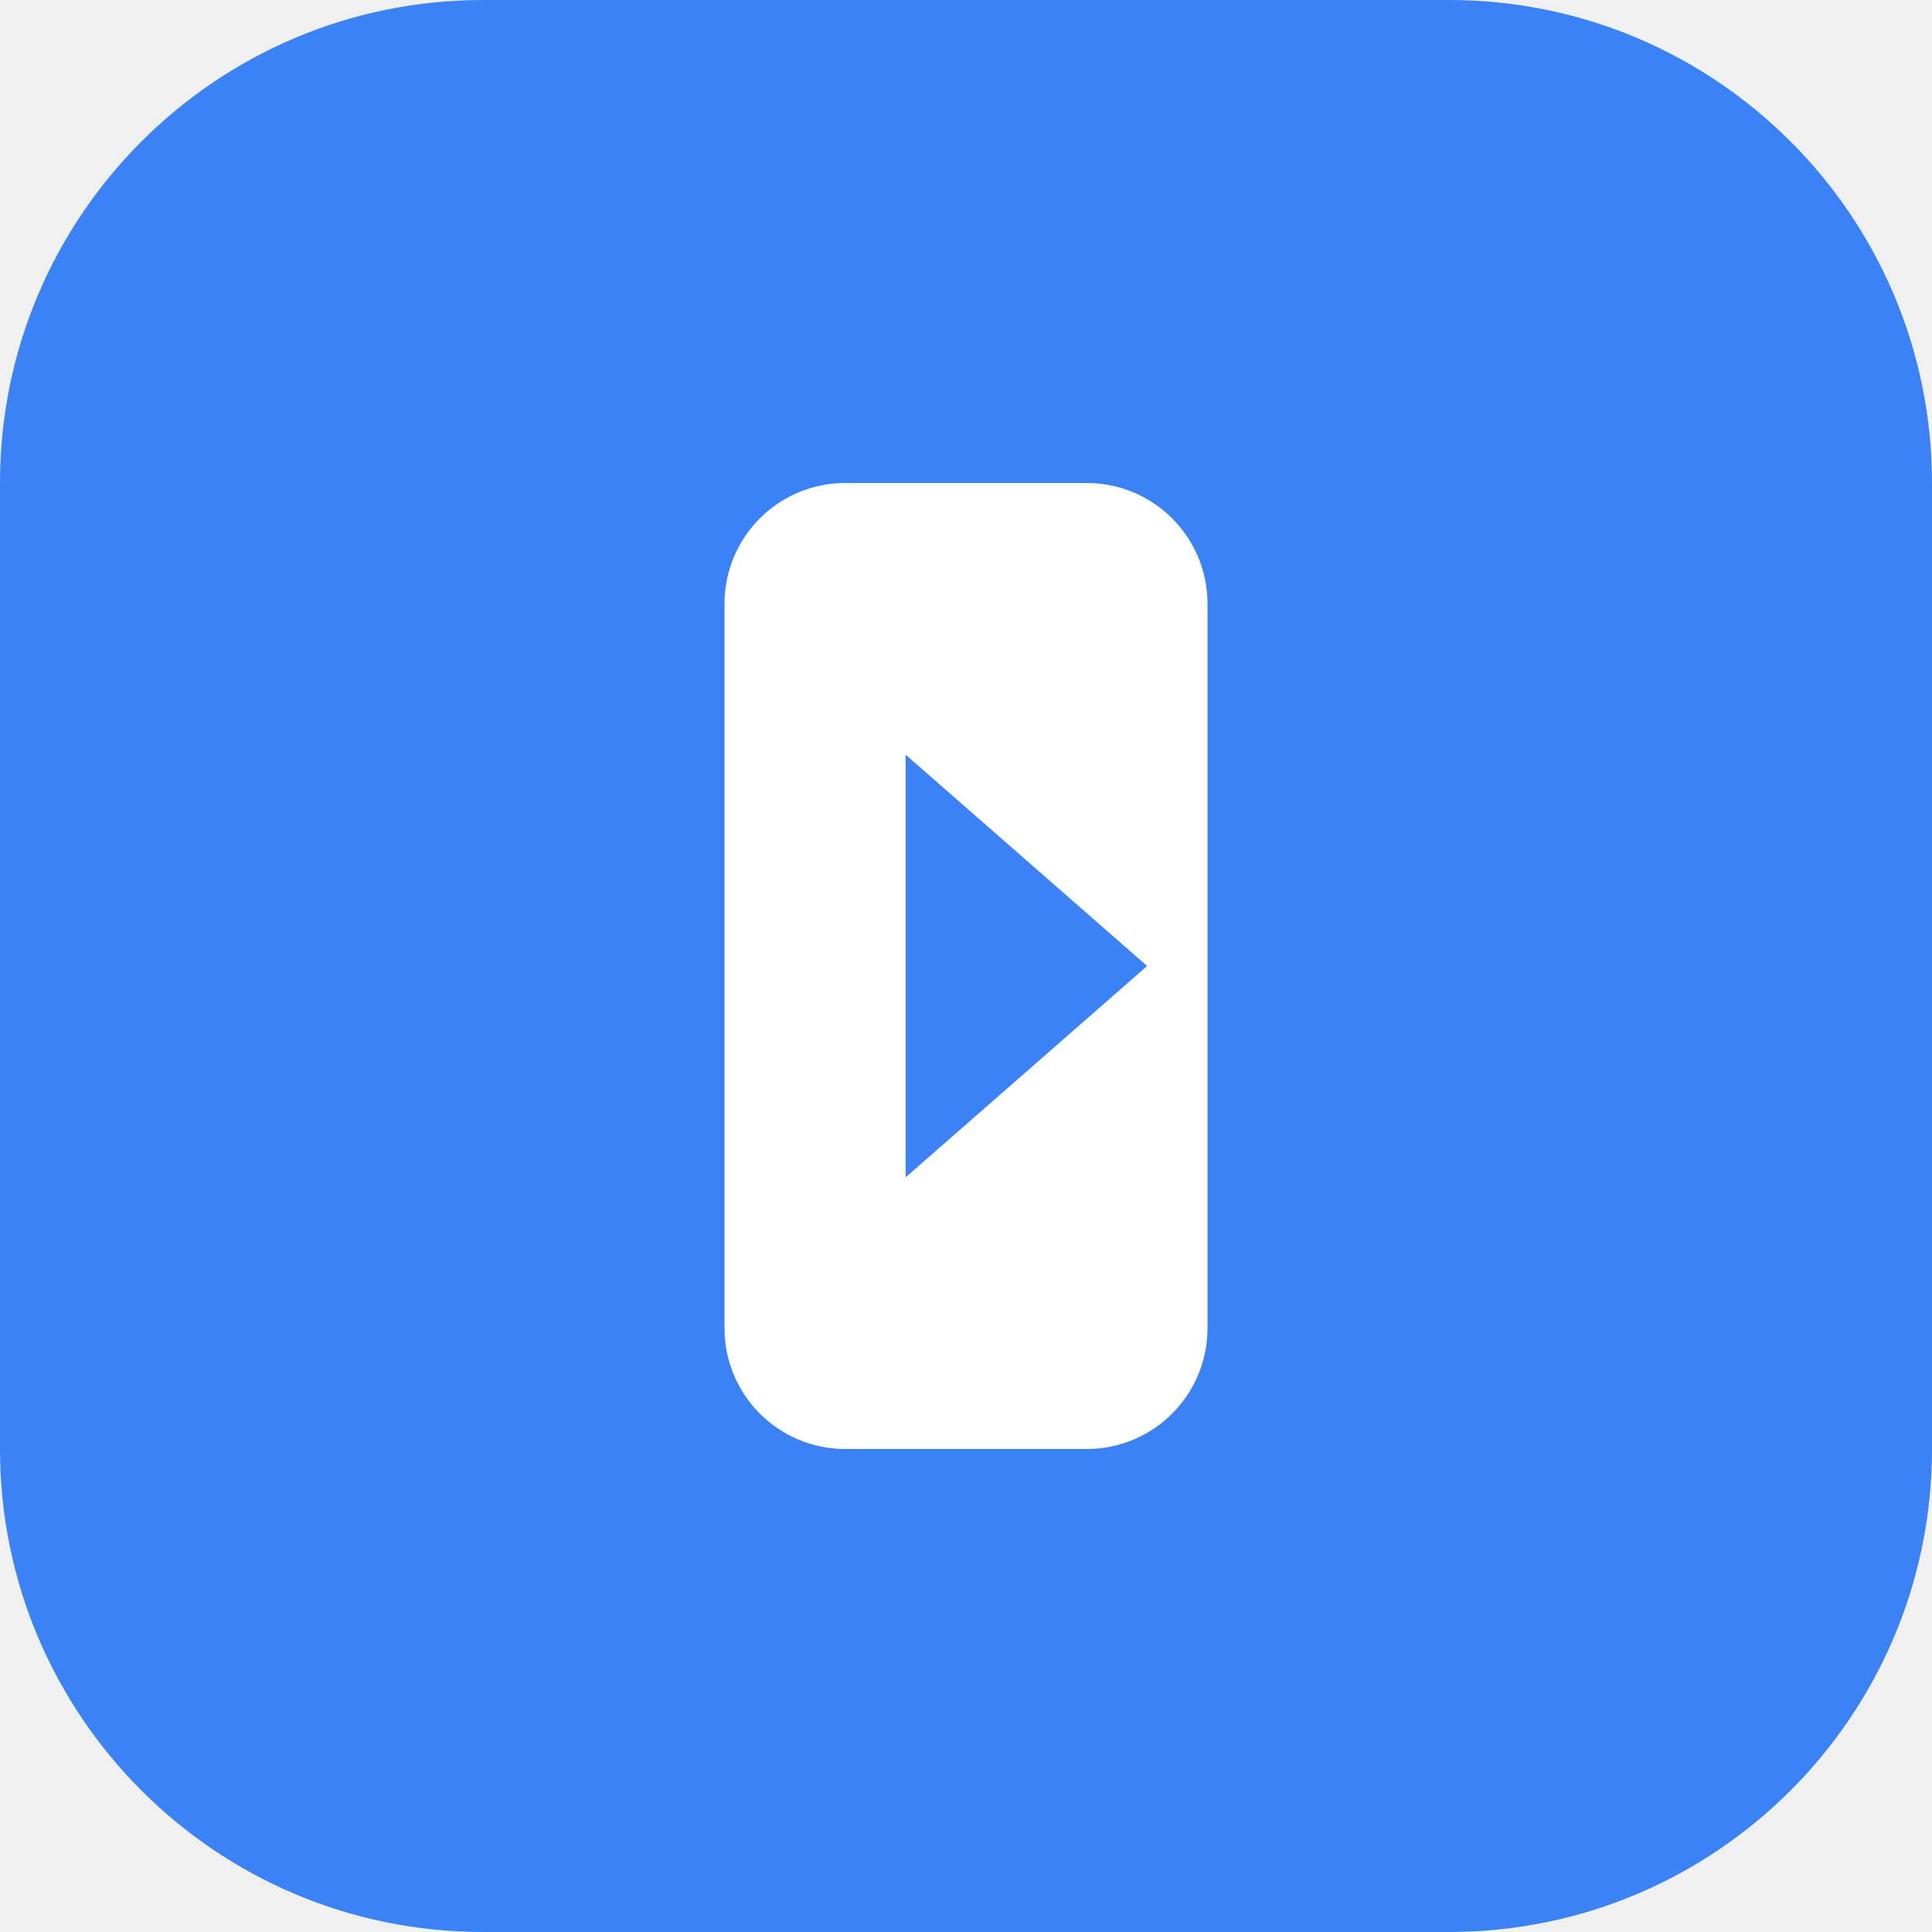
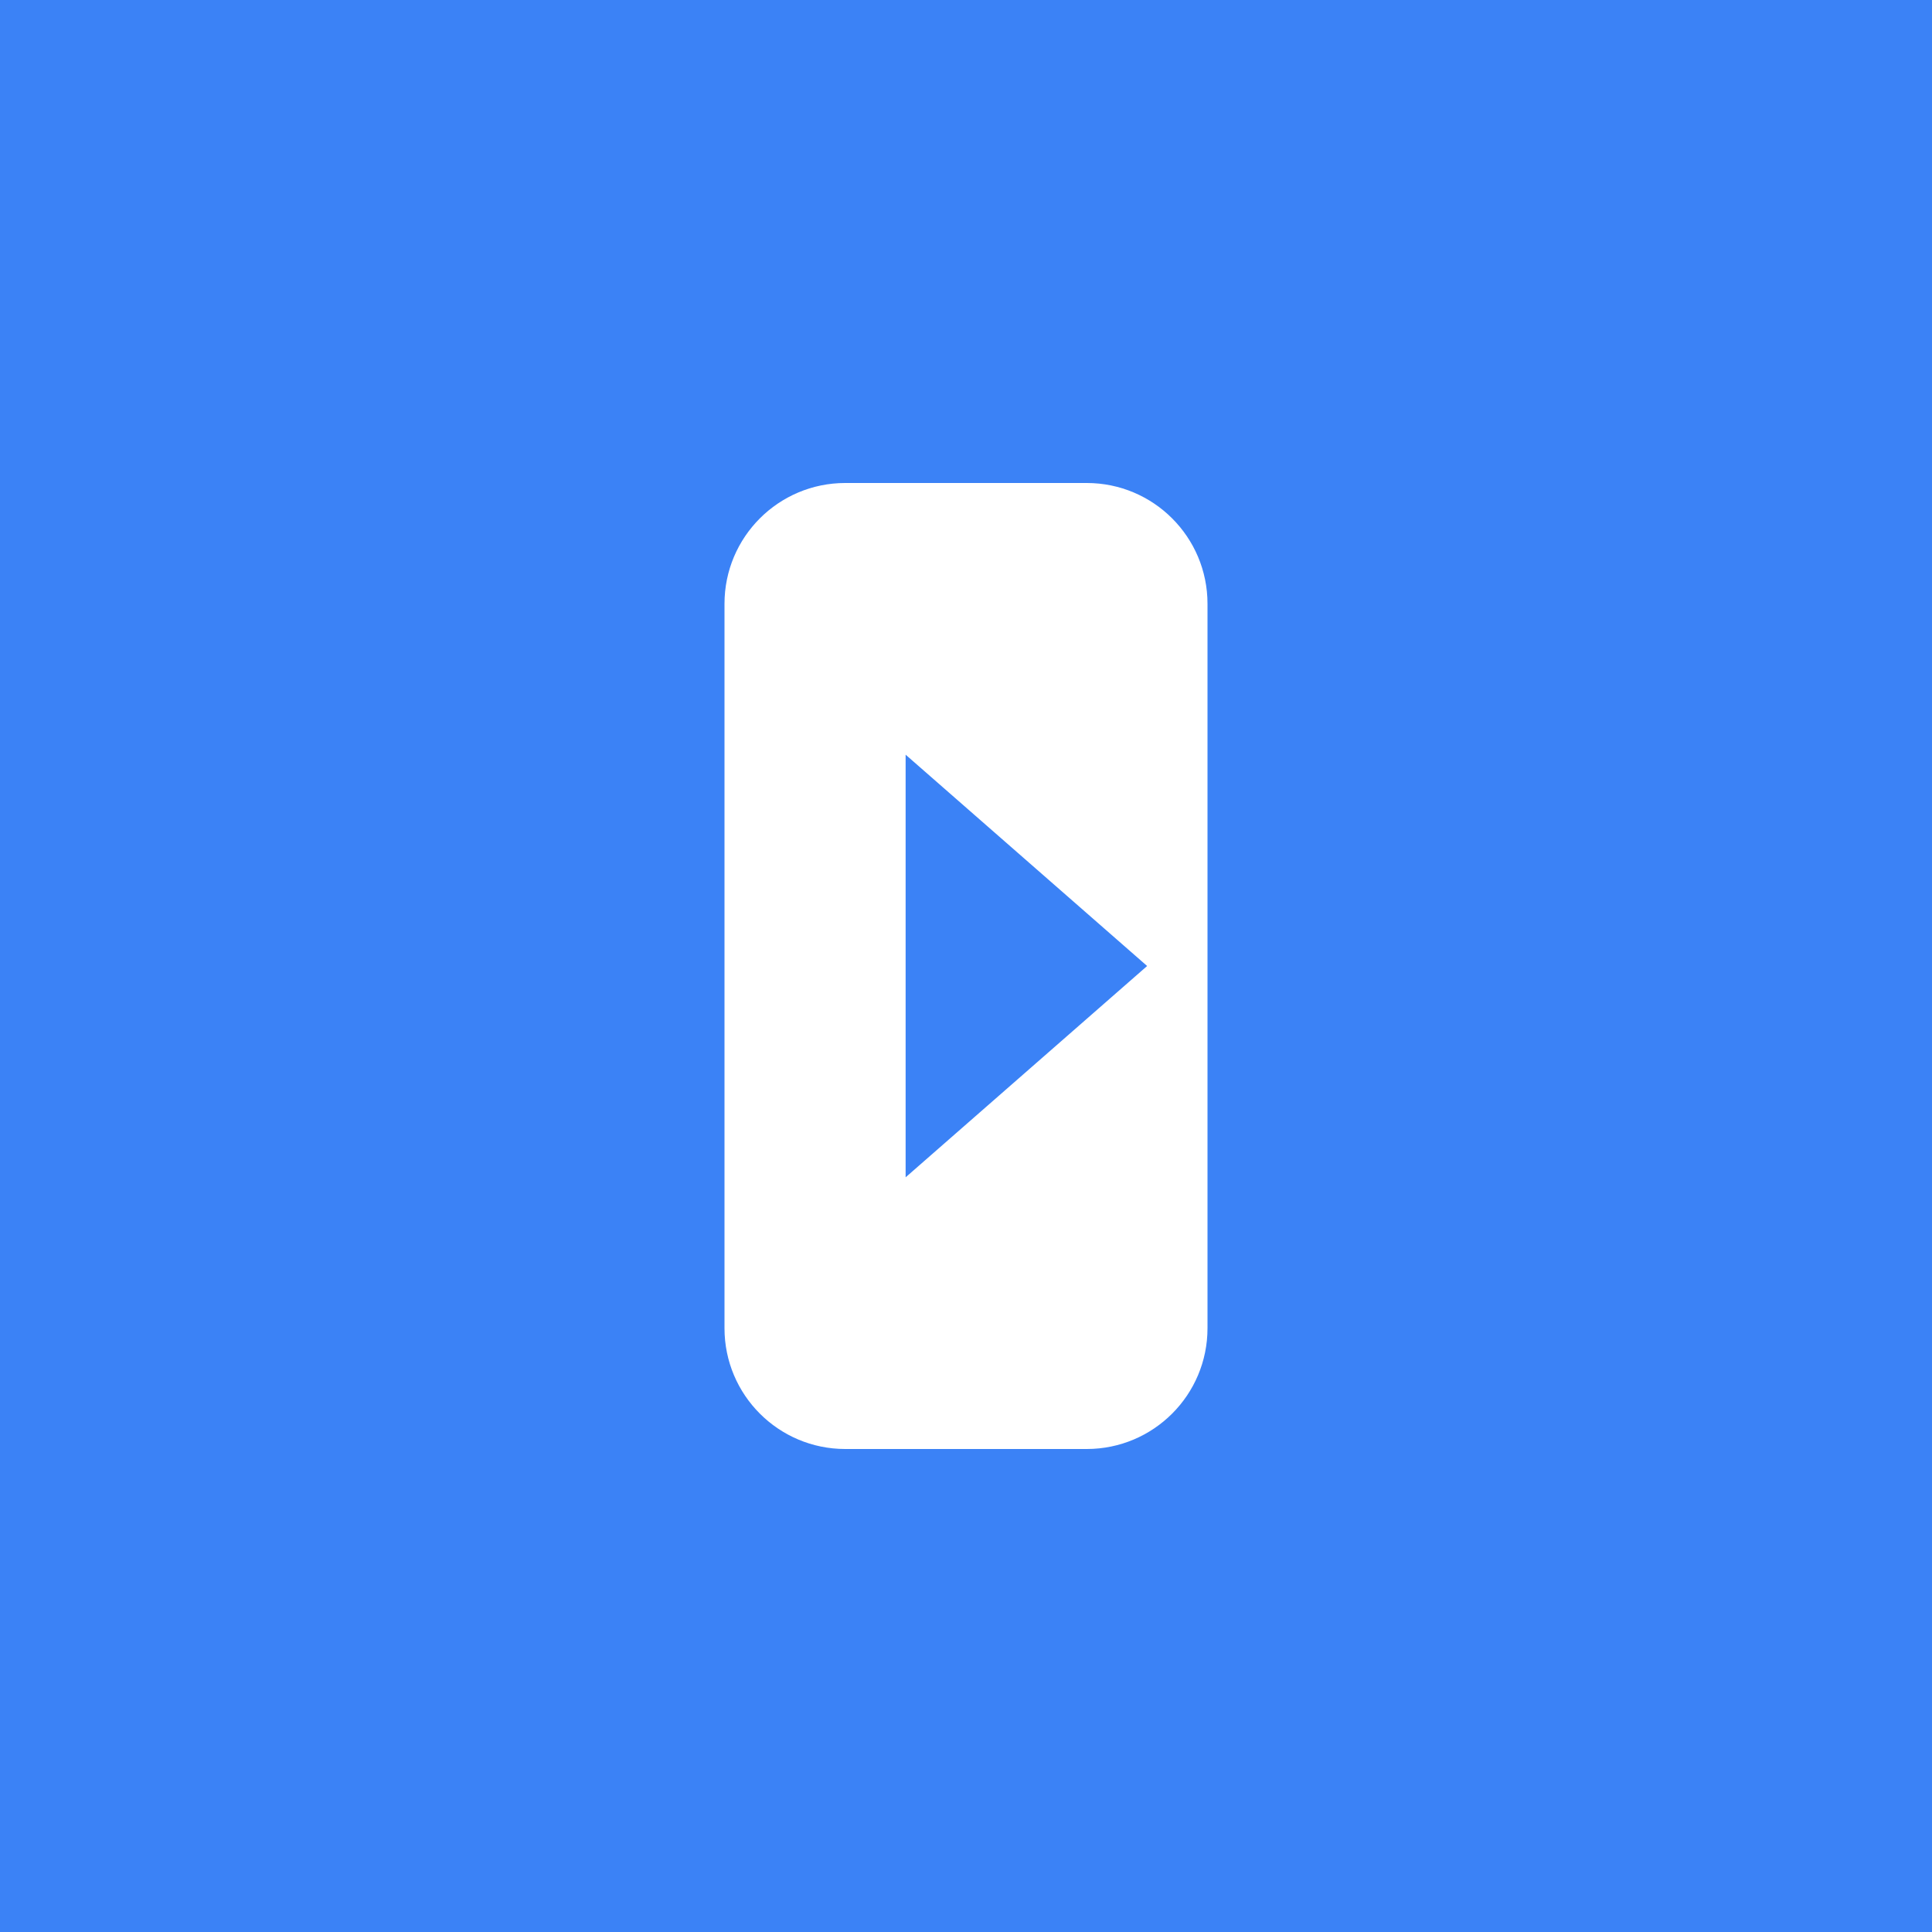
<svg xmlns="http://www.w3.org/2000/svg" width="512" height="512" viewBox="0 0 512 512" fill="none">
-   <rect width="512" height="512" rx="128" fill="#3B82F6" />
+   <rect width="512" height="512" fill="#3B82F6" />
  <path d="M192 160C192 142.327 206.327 128 224 128H288C305.673 128 320 142.327 320 160V352C320 369.673 305.673 384 288 384H224C206.327 384 192 369.673 192 352V160Z" fill="white" />
  <path d="M240 200L304 256L240 312V200Z" fill="#3B82F6" />
</svg>
